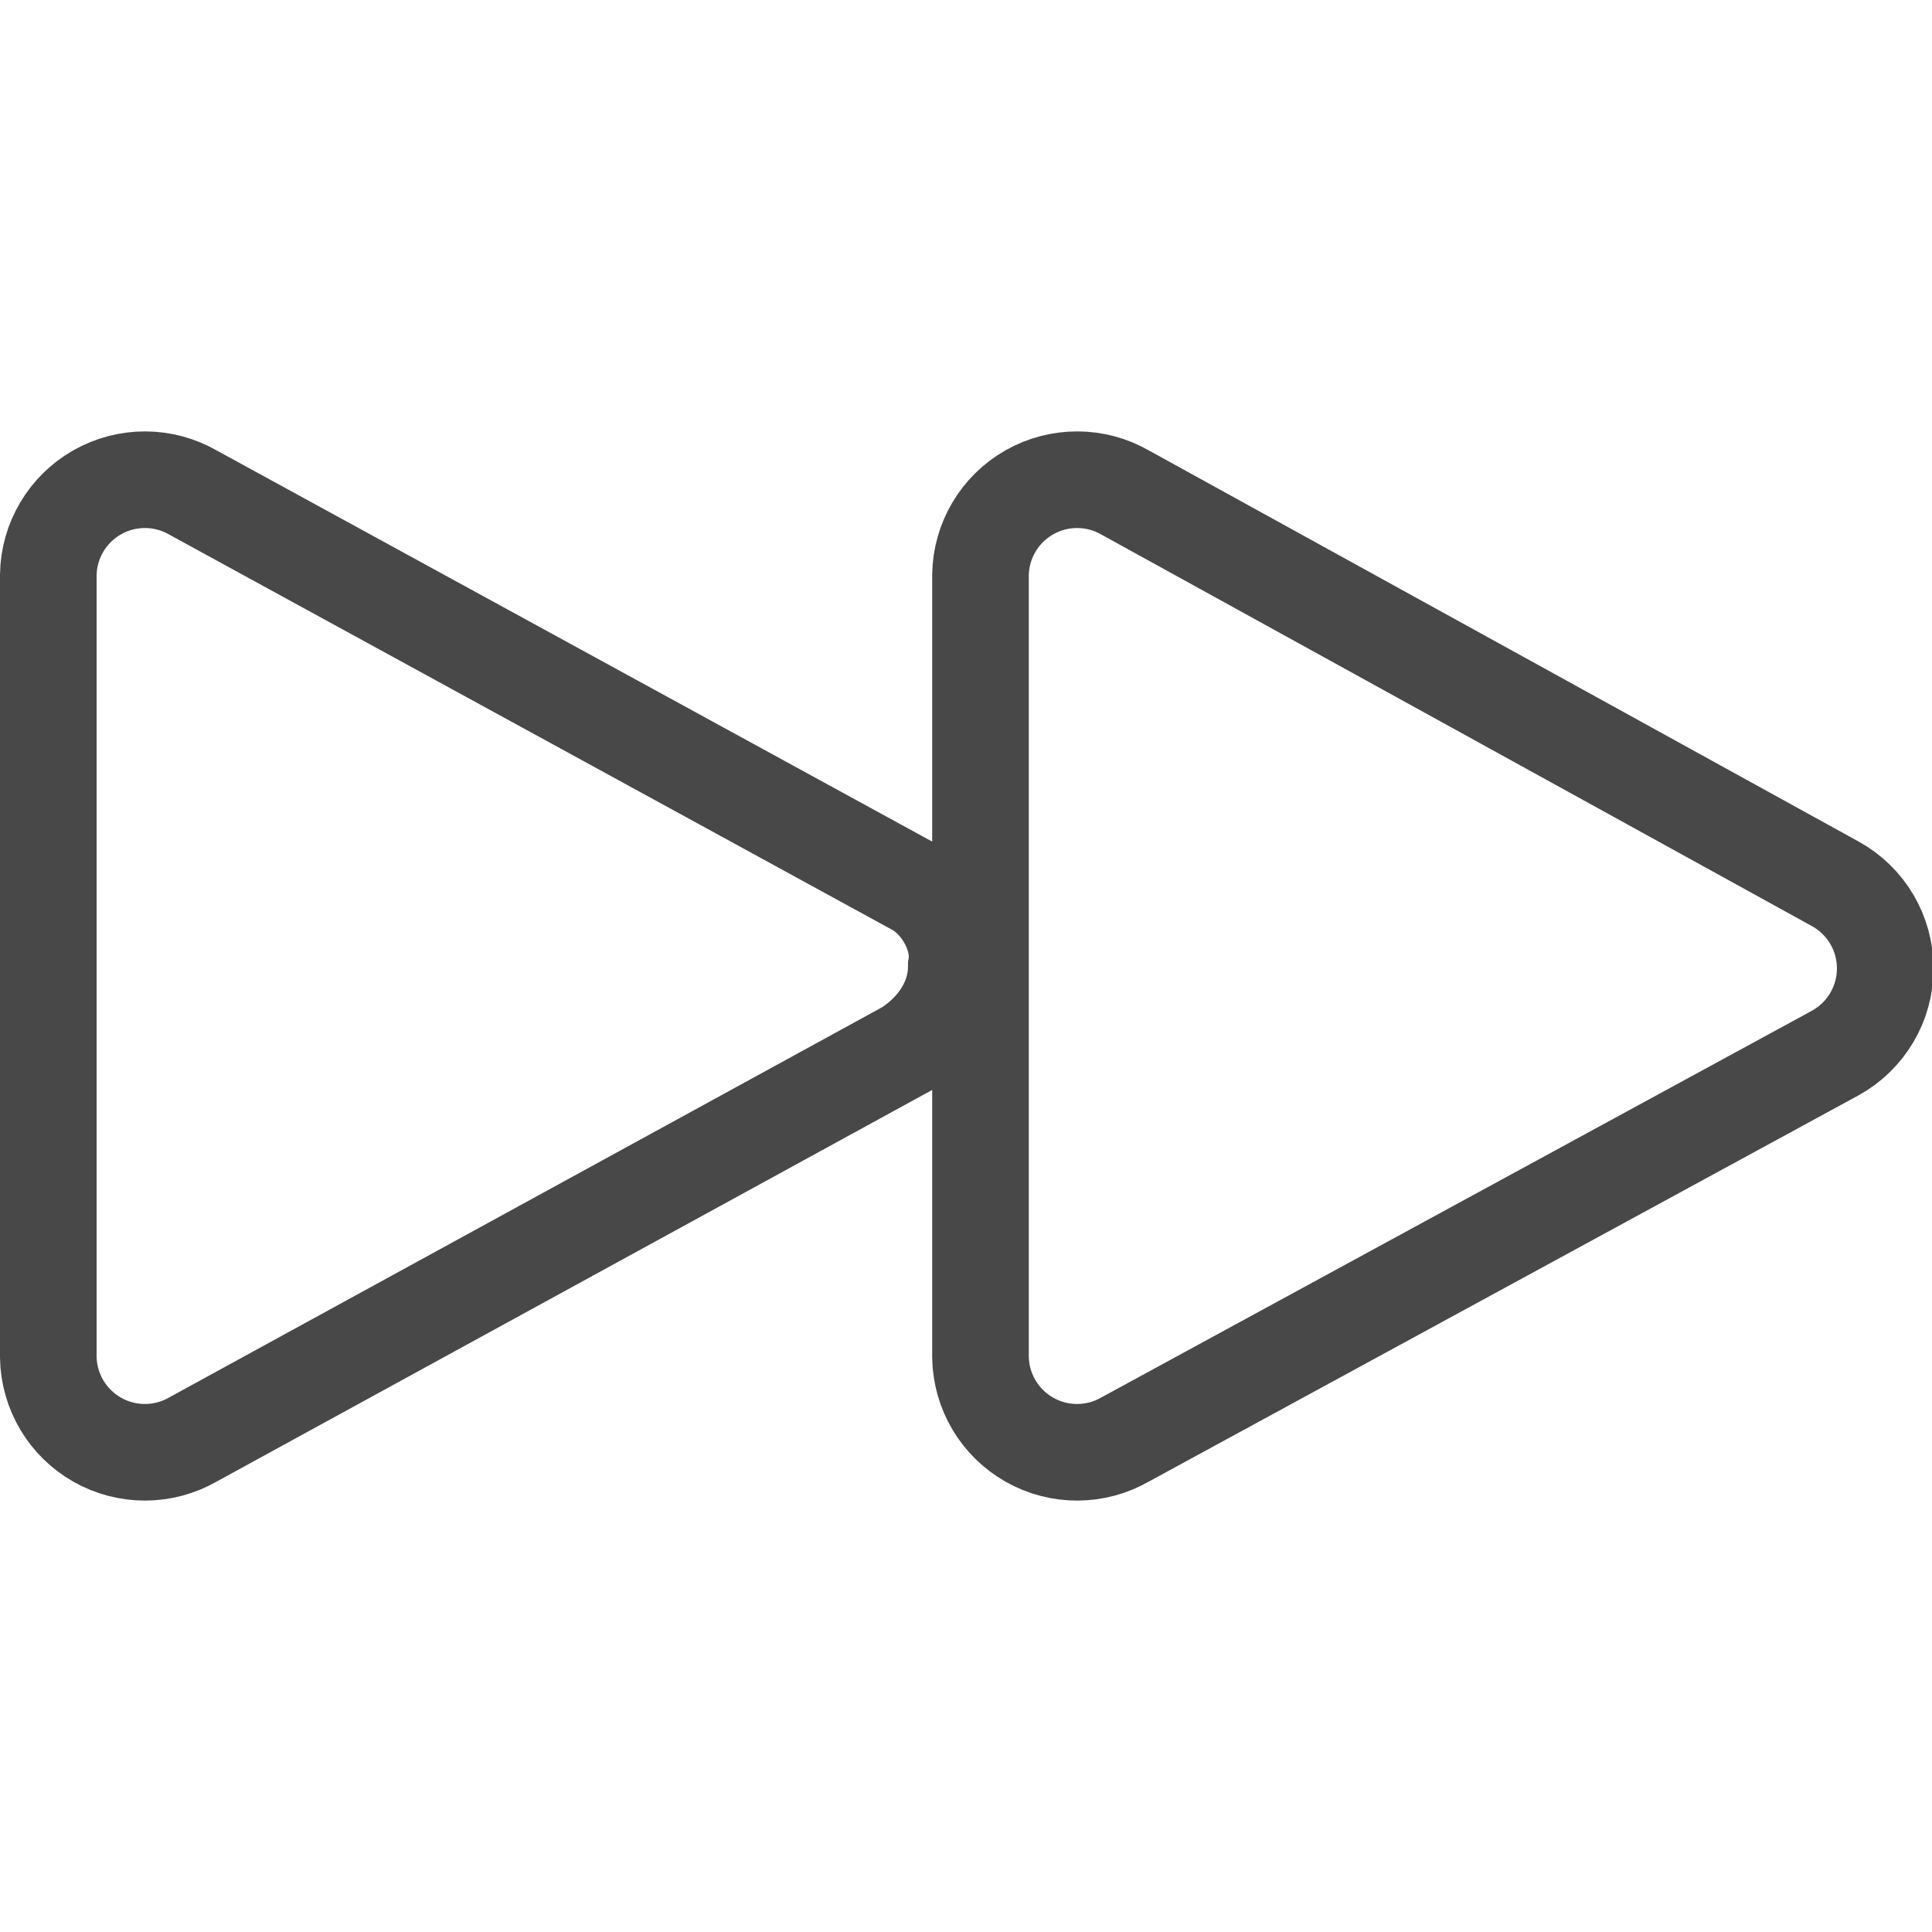
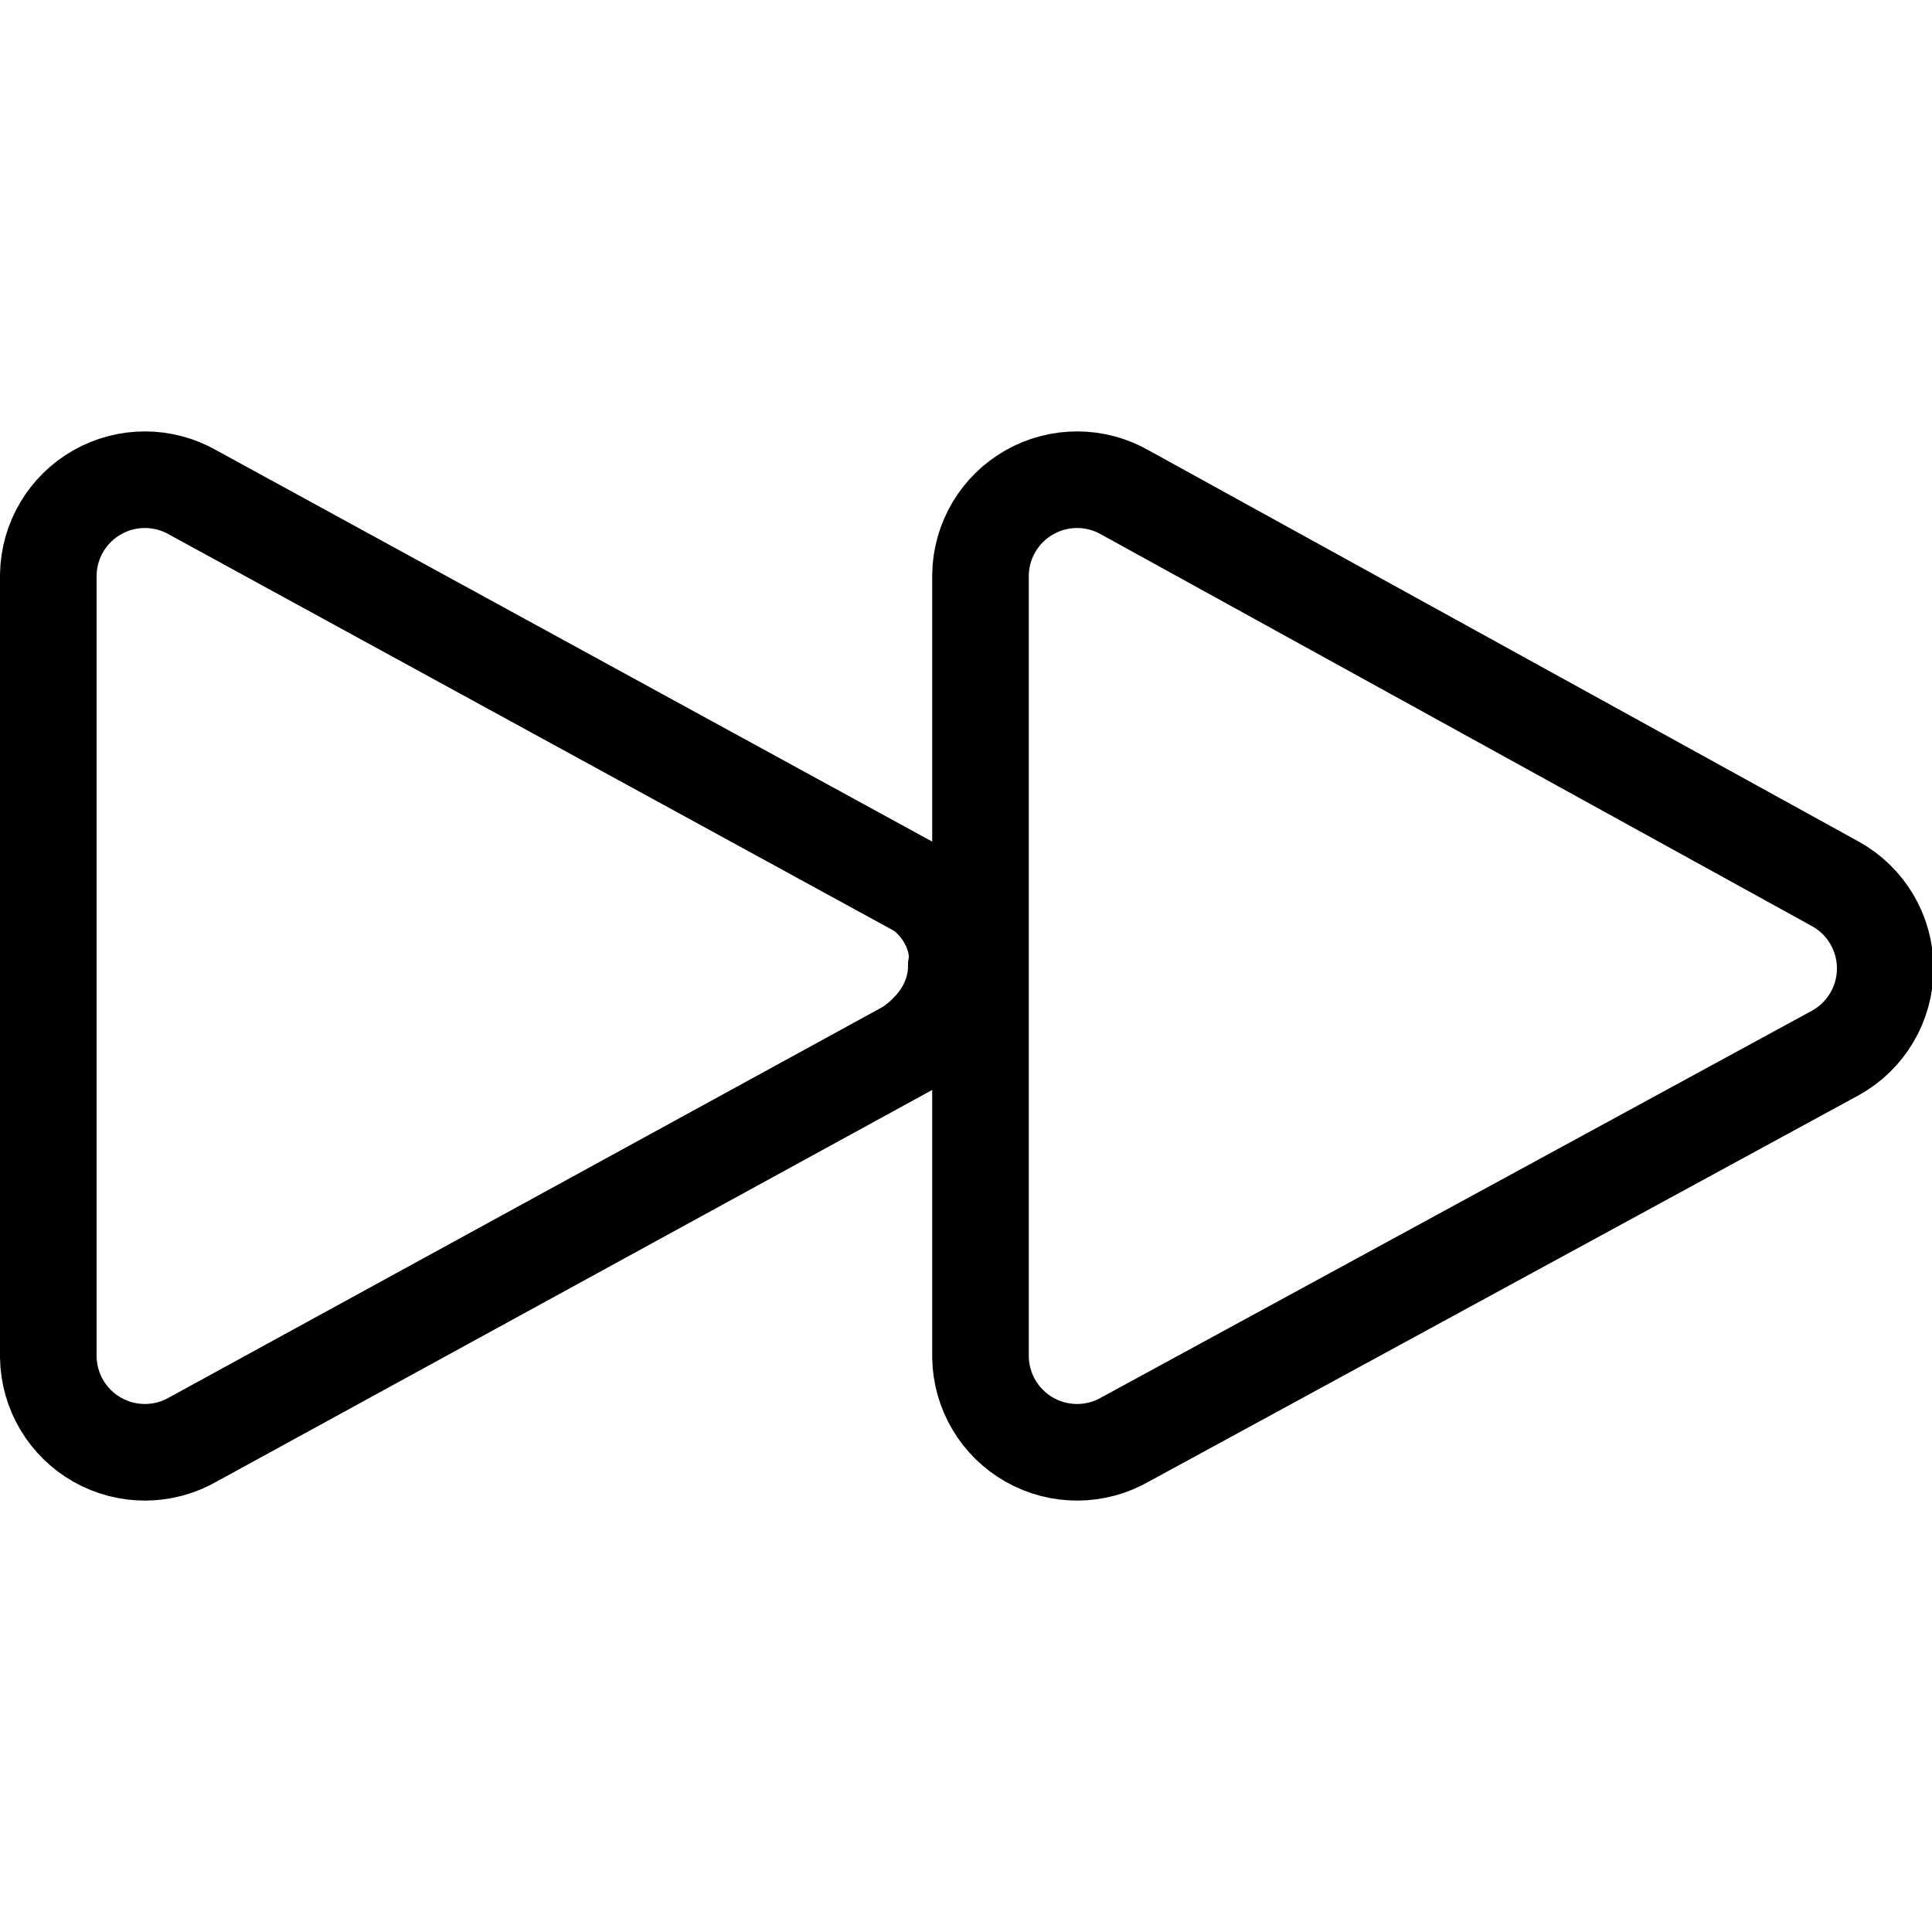
- <svg xmlns="http://www.w3.org/2000/svg" width="40" height="40">
-   <path fill="none" fill-rule="evenodd" stroke="#484848" stroke-width="2" d="M38 18.3l-14.7-8.1a2 2 0 0 0-3 1.7v16.2a2 2 0 0 0 3 1.7l14.7-8a2 2 0 0 0 0-3.5zm-19 .1L4 10.2a2 2 0 0 0-3 1.7v16.2a2 2 0 0 0 3 1.7l14.8-8.1c.6-.4 1-1 1-1.7.1-.6-.3-1.3-.8-1.6z" />
+ <svg xmlns="http://www.w3.org/2000/svg" viewBox="0 0 40 40">
+   <path fill="none" fill-rule="evenodd" stroke="currentColor" stroke-width="2" d="M38 18.3l-14.7-8.1a2 2 0 0 0-3 1.7v16.2a2 2 0 0 0 3 1.7l14.7-8a2 2 0 0 0 0-3.5zm-19 .1L4 10.2a2 2 0 0 0-3 1.7v16.2a2 2 0 0 0 3 1.7l14.8-8.1c.6-.4 1-1 1-1.7.1-.6-.3-1.3-.8-1.6z" />
</svg>
